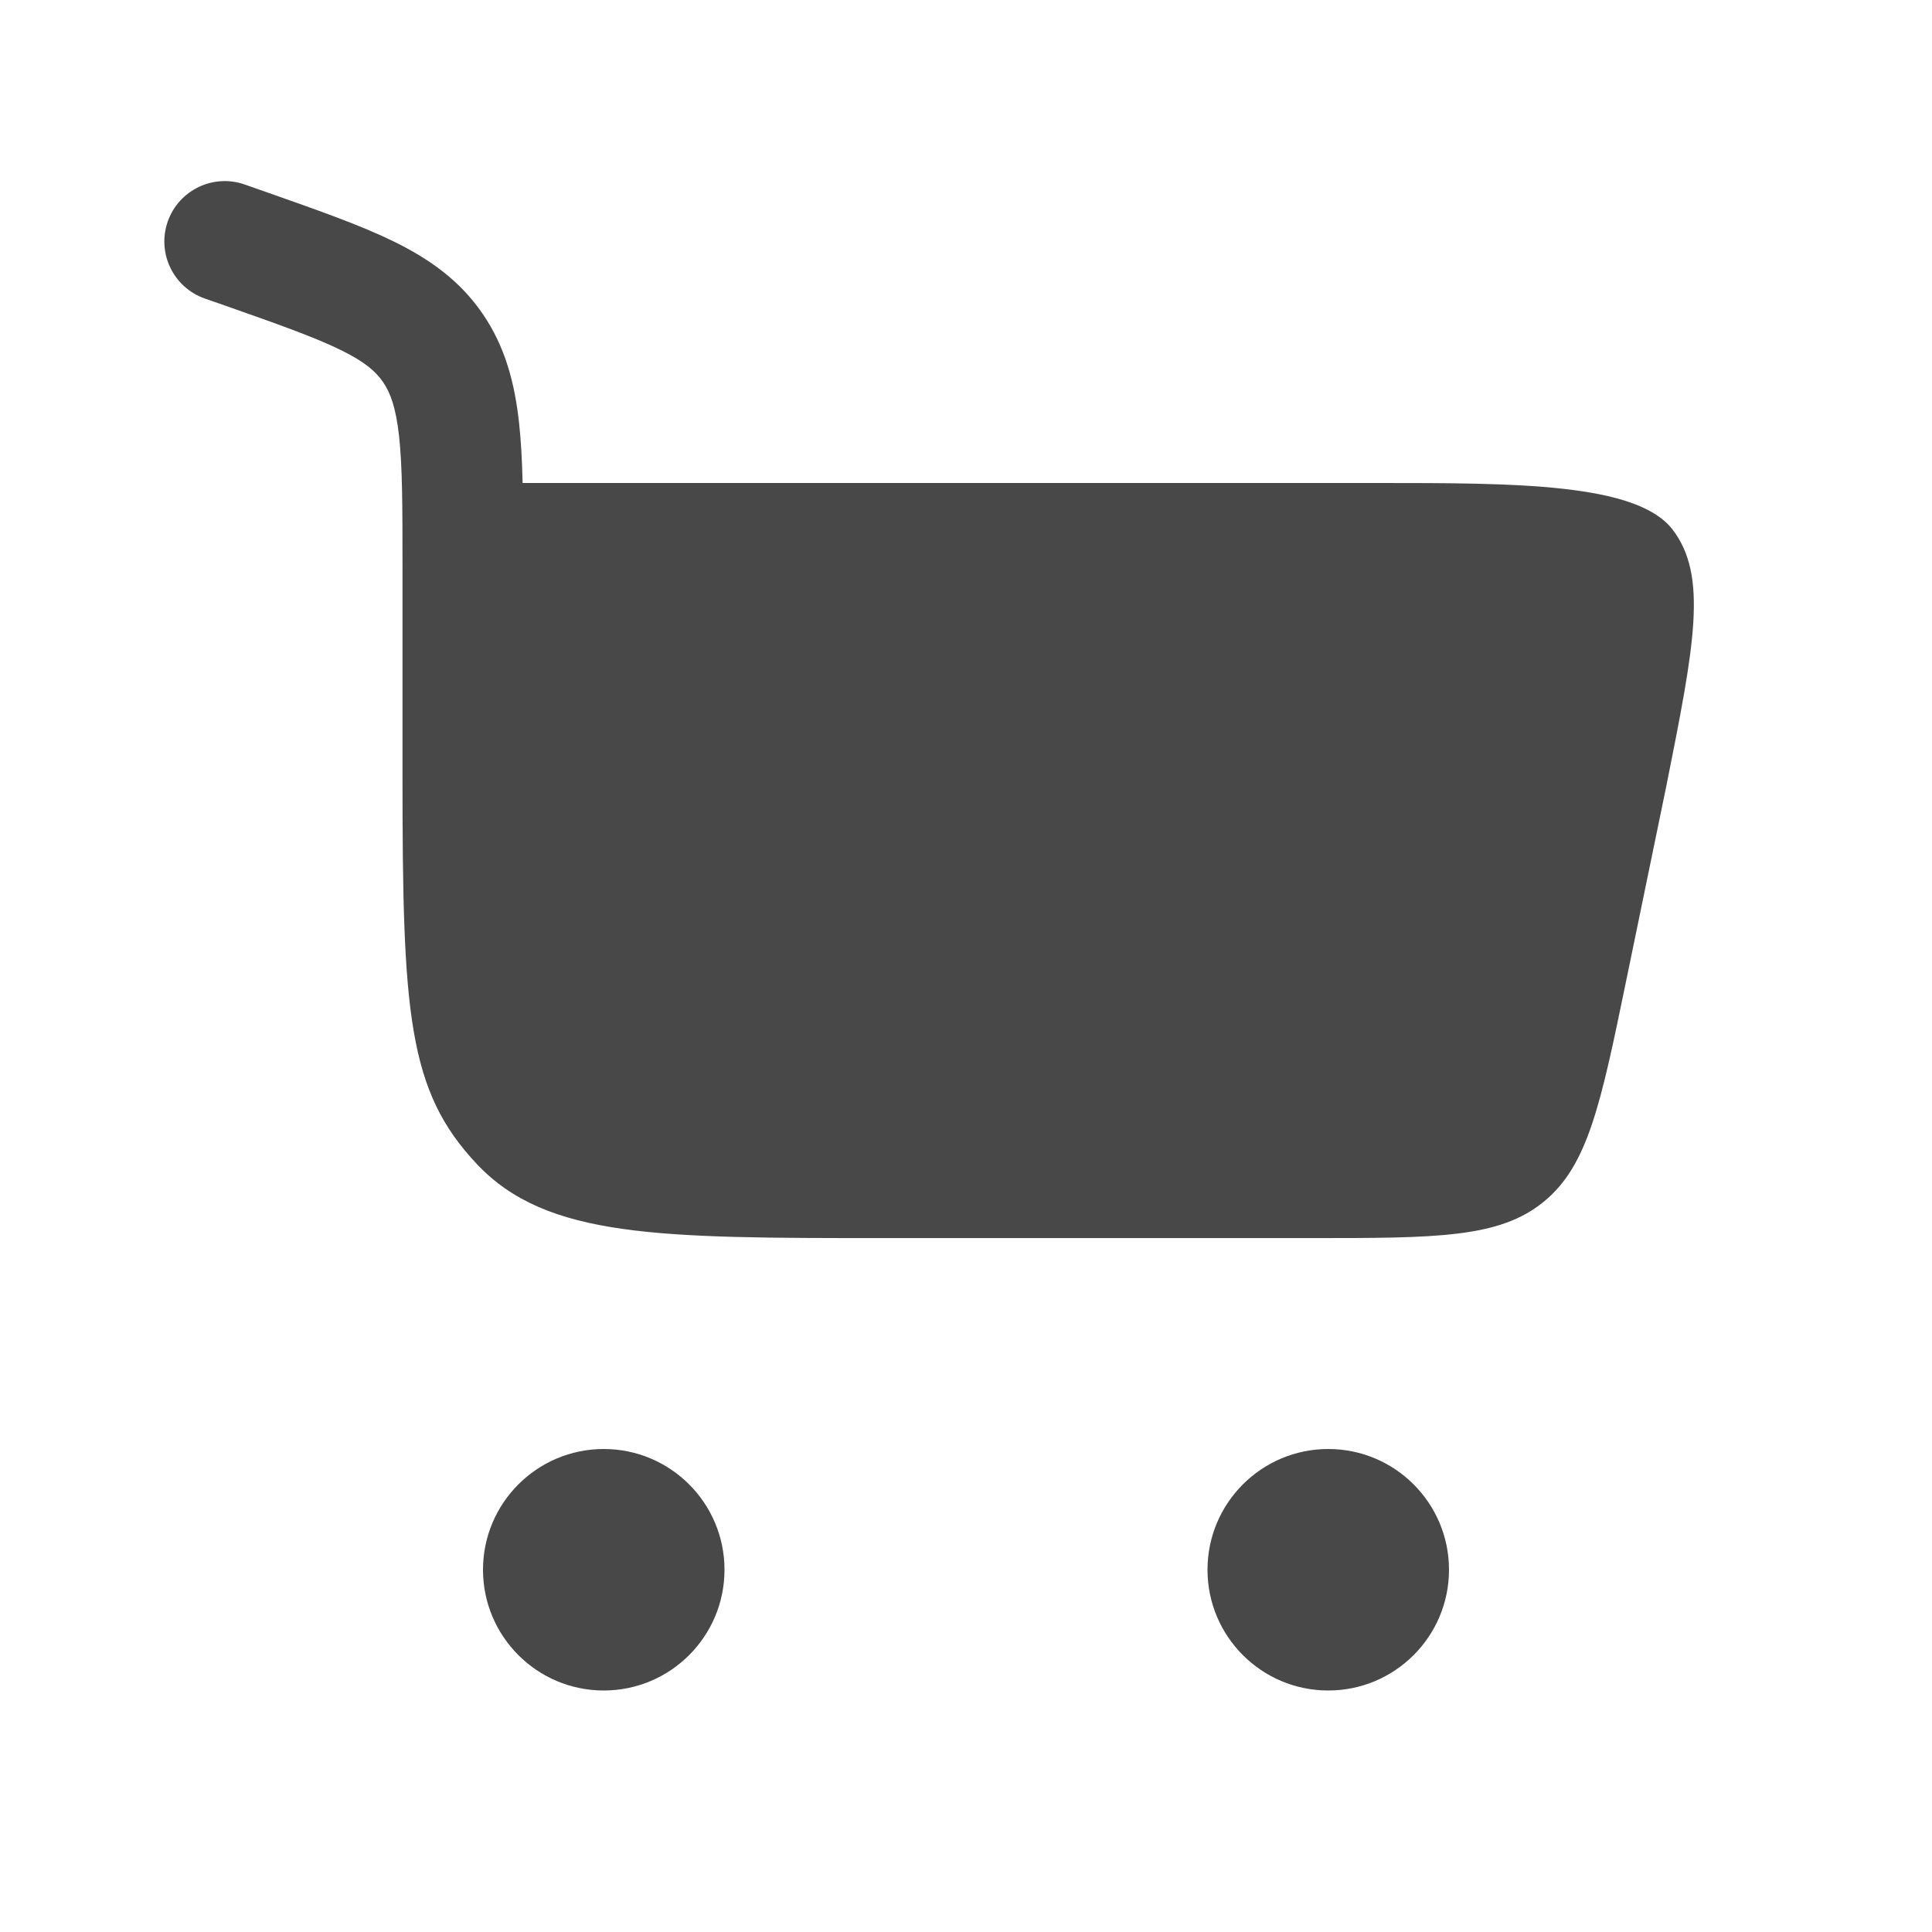
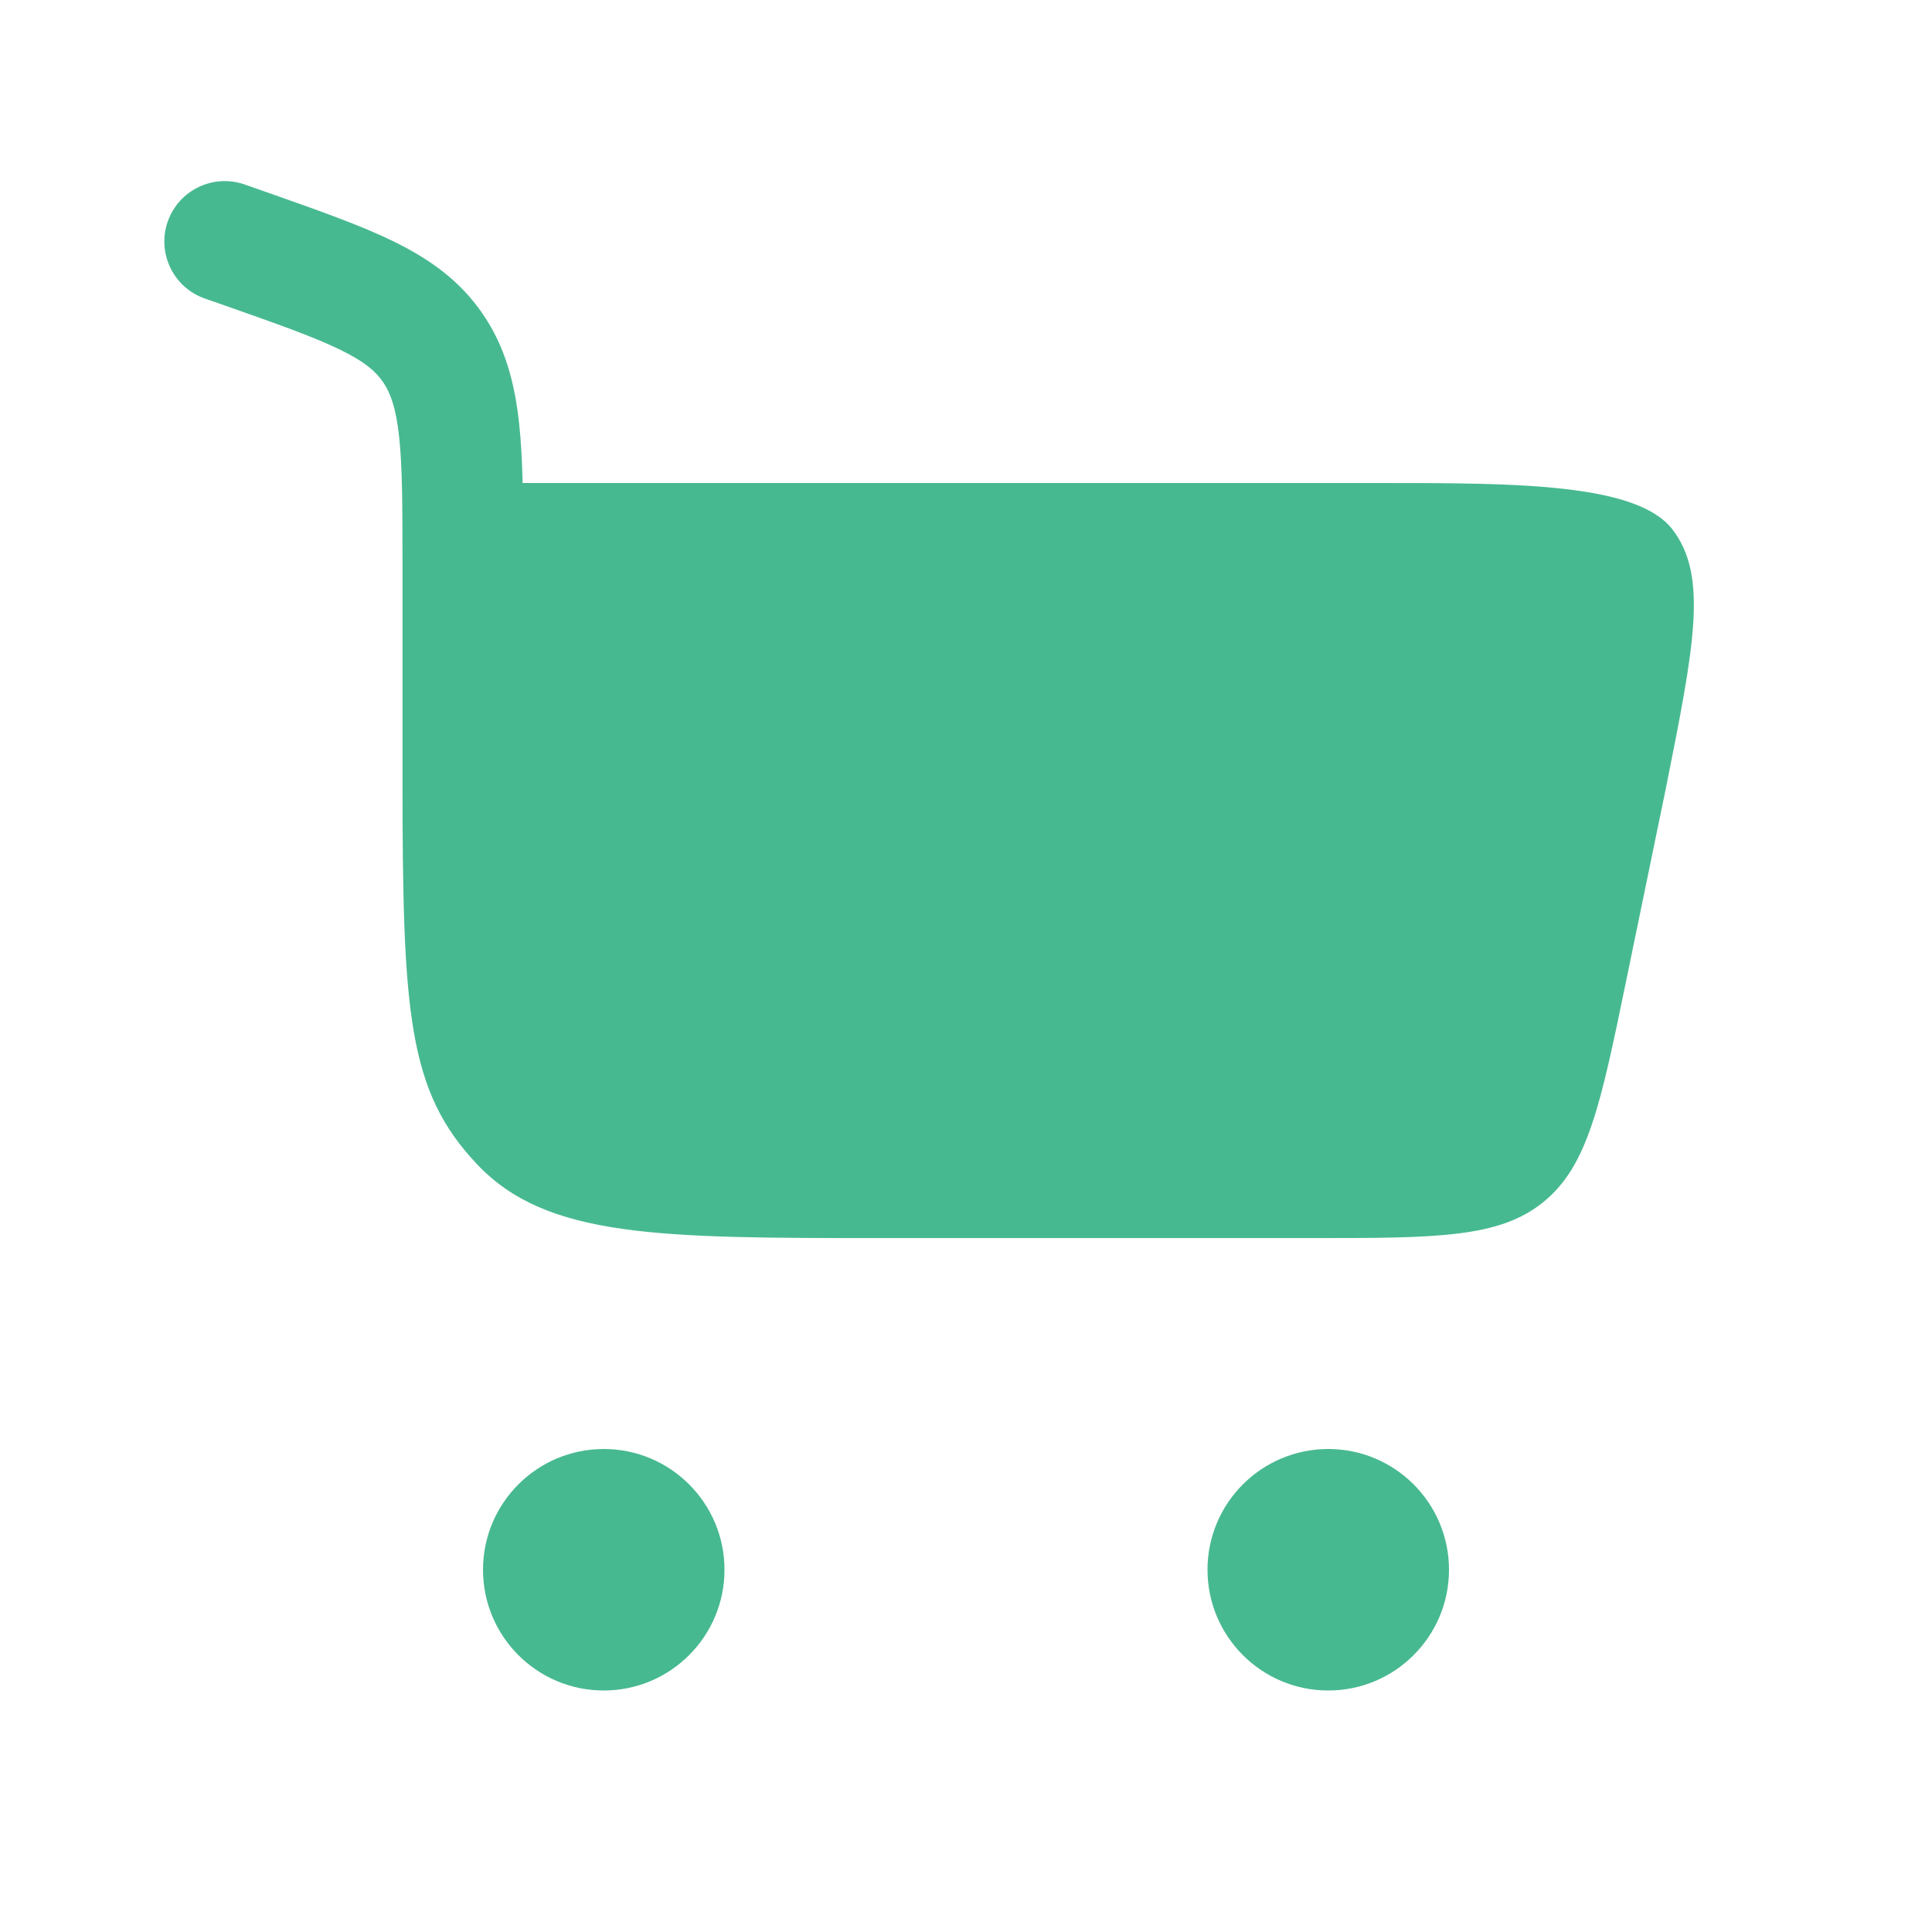
<svg xmlns="http://www.w3.org/2000/svg" width="800px" height="800px" viewBox="0 0 24 24" fill="none">
  <g id="SVGRepo_bgCarrier" stroke-width="0" />
  <g id="SVGRepo_tracerCarrier" stroke-linecap="round" stroke-linejoin="round" />
  <g id="SVGRepo_iconCarrier">
-     <path d="M2.084 2.751C2.222 2.36 2.65 2.155 3.04 2.292L3.342 2.398C3.958 2.615 4.482 2.799 4.894 3.001C5.335 3.218 5.713 3.484 5.997 3.9C6.279 4.312 6.395 4.765 6.449 5.262C6.473 5.484 6.486 5.73 6.492 6H17.131C18.816 6 20.332 6 20.776 6.577C21.22 7.154 21.047 8.024 20.7 9.763L20.2 12.188C19.885 13.716 19.727 14.481 19.175 14.93C18.624 15.38 17.843 15.38 16.282 15.38H10.979C8.19 15.38 6.796 15.38 5.929 14.466C5.063 13.552 5 12.582 5 9.64L5 7.038C5 6.298 4.999 5.803 4.958 5.423C4.918 5.06 4.849 4.878 4.758 4.746C4.67 4.617 4.537 4.497 4.233 4.348C3.911 4.19 3.472 4.034 2.804 3.799L2.543 3.708C2.152 3.57 1.947 3.142 2.084 2.751Z" fill="#484848" />
-     <path d="M7.5 18C8.328 18 9 18.672 9 19.5C9 20.328 8.328 21 7.5 21C6.672 21 6 20.328 6 19.5C6 18.672 6.672 18 7.5 18Z" fill="#484848" />
-     <path d="M16.5 18C17.328 18 18 18.672 18 19.5C18 20.328 17.328 21 16.5 21C15.672 21 15 20.328 15 19.5C15 18.672 15.672 18 16.5 18Z" fill="#484848" />
+     <path d="M2.084 2.751C2.222 2.36 2.65 2.155 3.04 2.292L3.342 2.398C3.958 2.615 4.482 2.799 4.894 3.001C5.335 3.218 5.713 3.484 5.997 3.9C6.279 4.312 6.395 4.765 6.449 5.262C6.473 5.484 6.486 5.73 6.492 6H17.131C18.816 6 20.332 6 20.776 6.577C21.22 7.154 21.047 8.024 20.7 9.763L20.2 12.188C19.885 13.716 19.727 14.481 19.175 14.93C18.624 15.38 17.843 15.38 16.282 15.38H10.979C8.19 15.38 6.796 15.38 5.929 14.466C5.063 13.552 5 12.582 5 9.64L5 7.038C5 6.298 4.999 5.803 4.958 5.423C4.918 5.06 4.849 4.878 4.758 4.746C4.67 4.617 4.537 4.497 4.233 4.348C3.911 4.19 3.472 4.034 2.804 3.799L2.543 3.708C2.152 3.57 1.947 3.142 2.084 2.751Z" fill="#47B990" />
+     <path d="M7.5 18C8.328 18 9 18.672 9 19.5C9 20.328 8.328 21 7.5 21C6.672 21 6 20.328 6 19.5C6 18.672 6.672 18 7.5 18Z" fill="#47B990" />
+     <path d="M16.5 18C17.328 18 18 18.672 18 19.5C18 20.328 17.328 21 16.5 21C15.672 21 15 20.328 15 19.5C15 18.672 15.672 18 16.5 18Z" fill="#47B990" />
  </g>
</svg>
